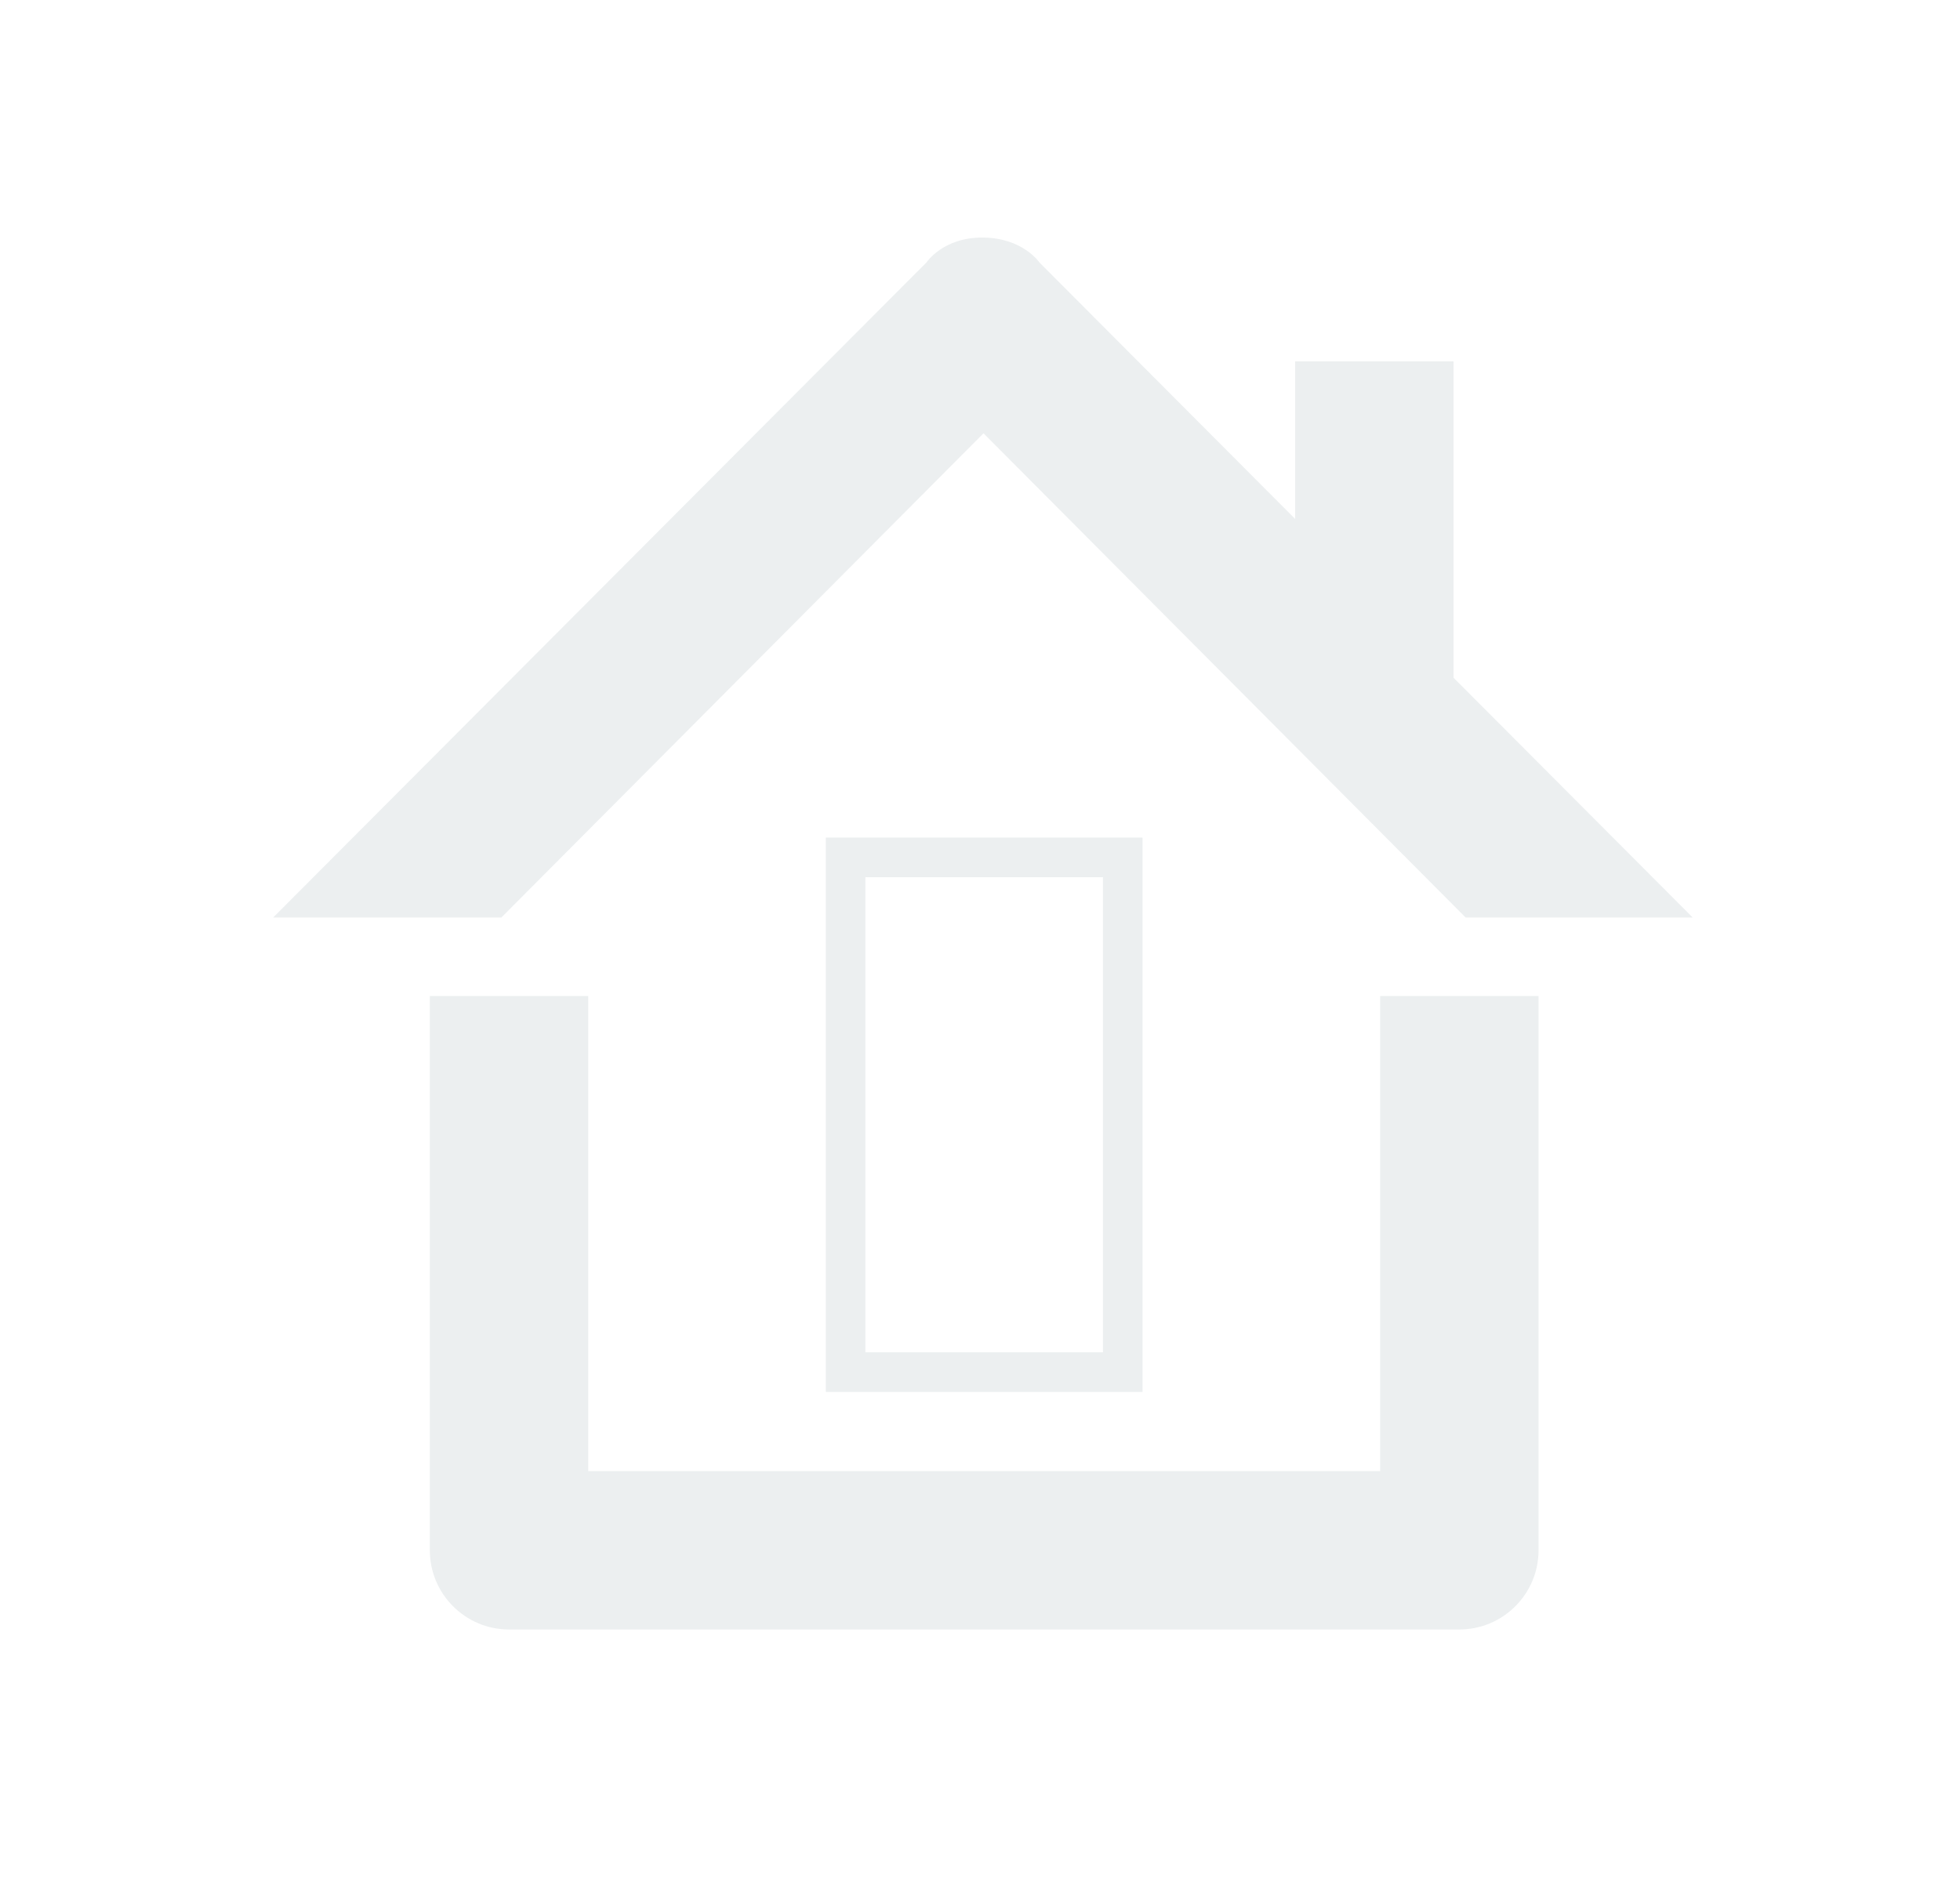
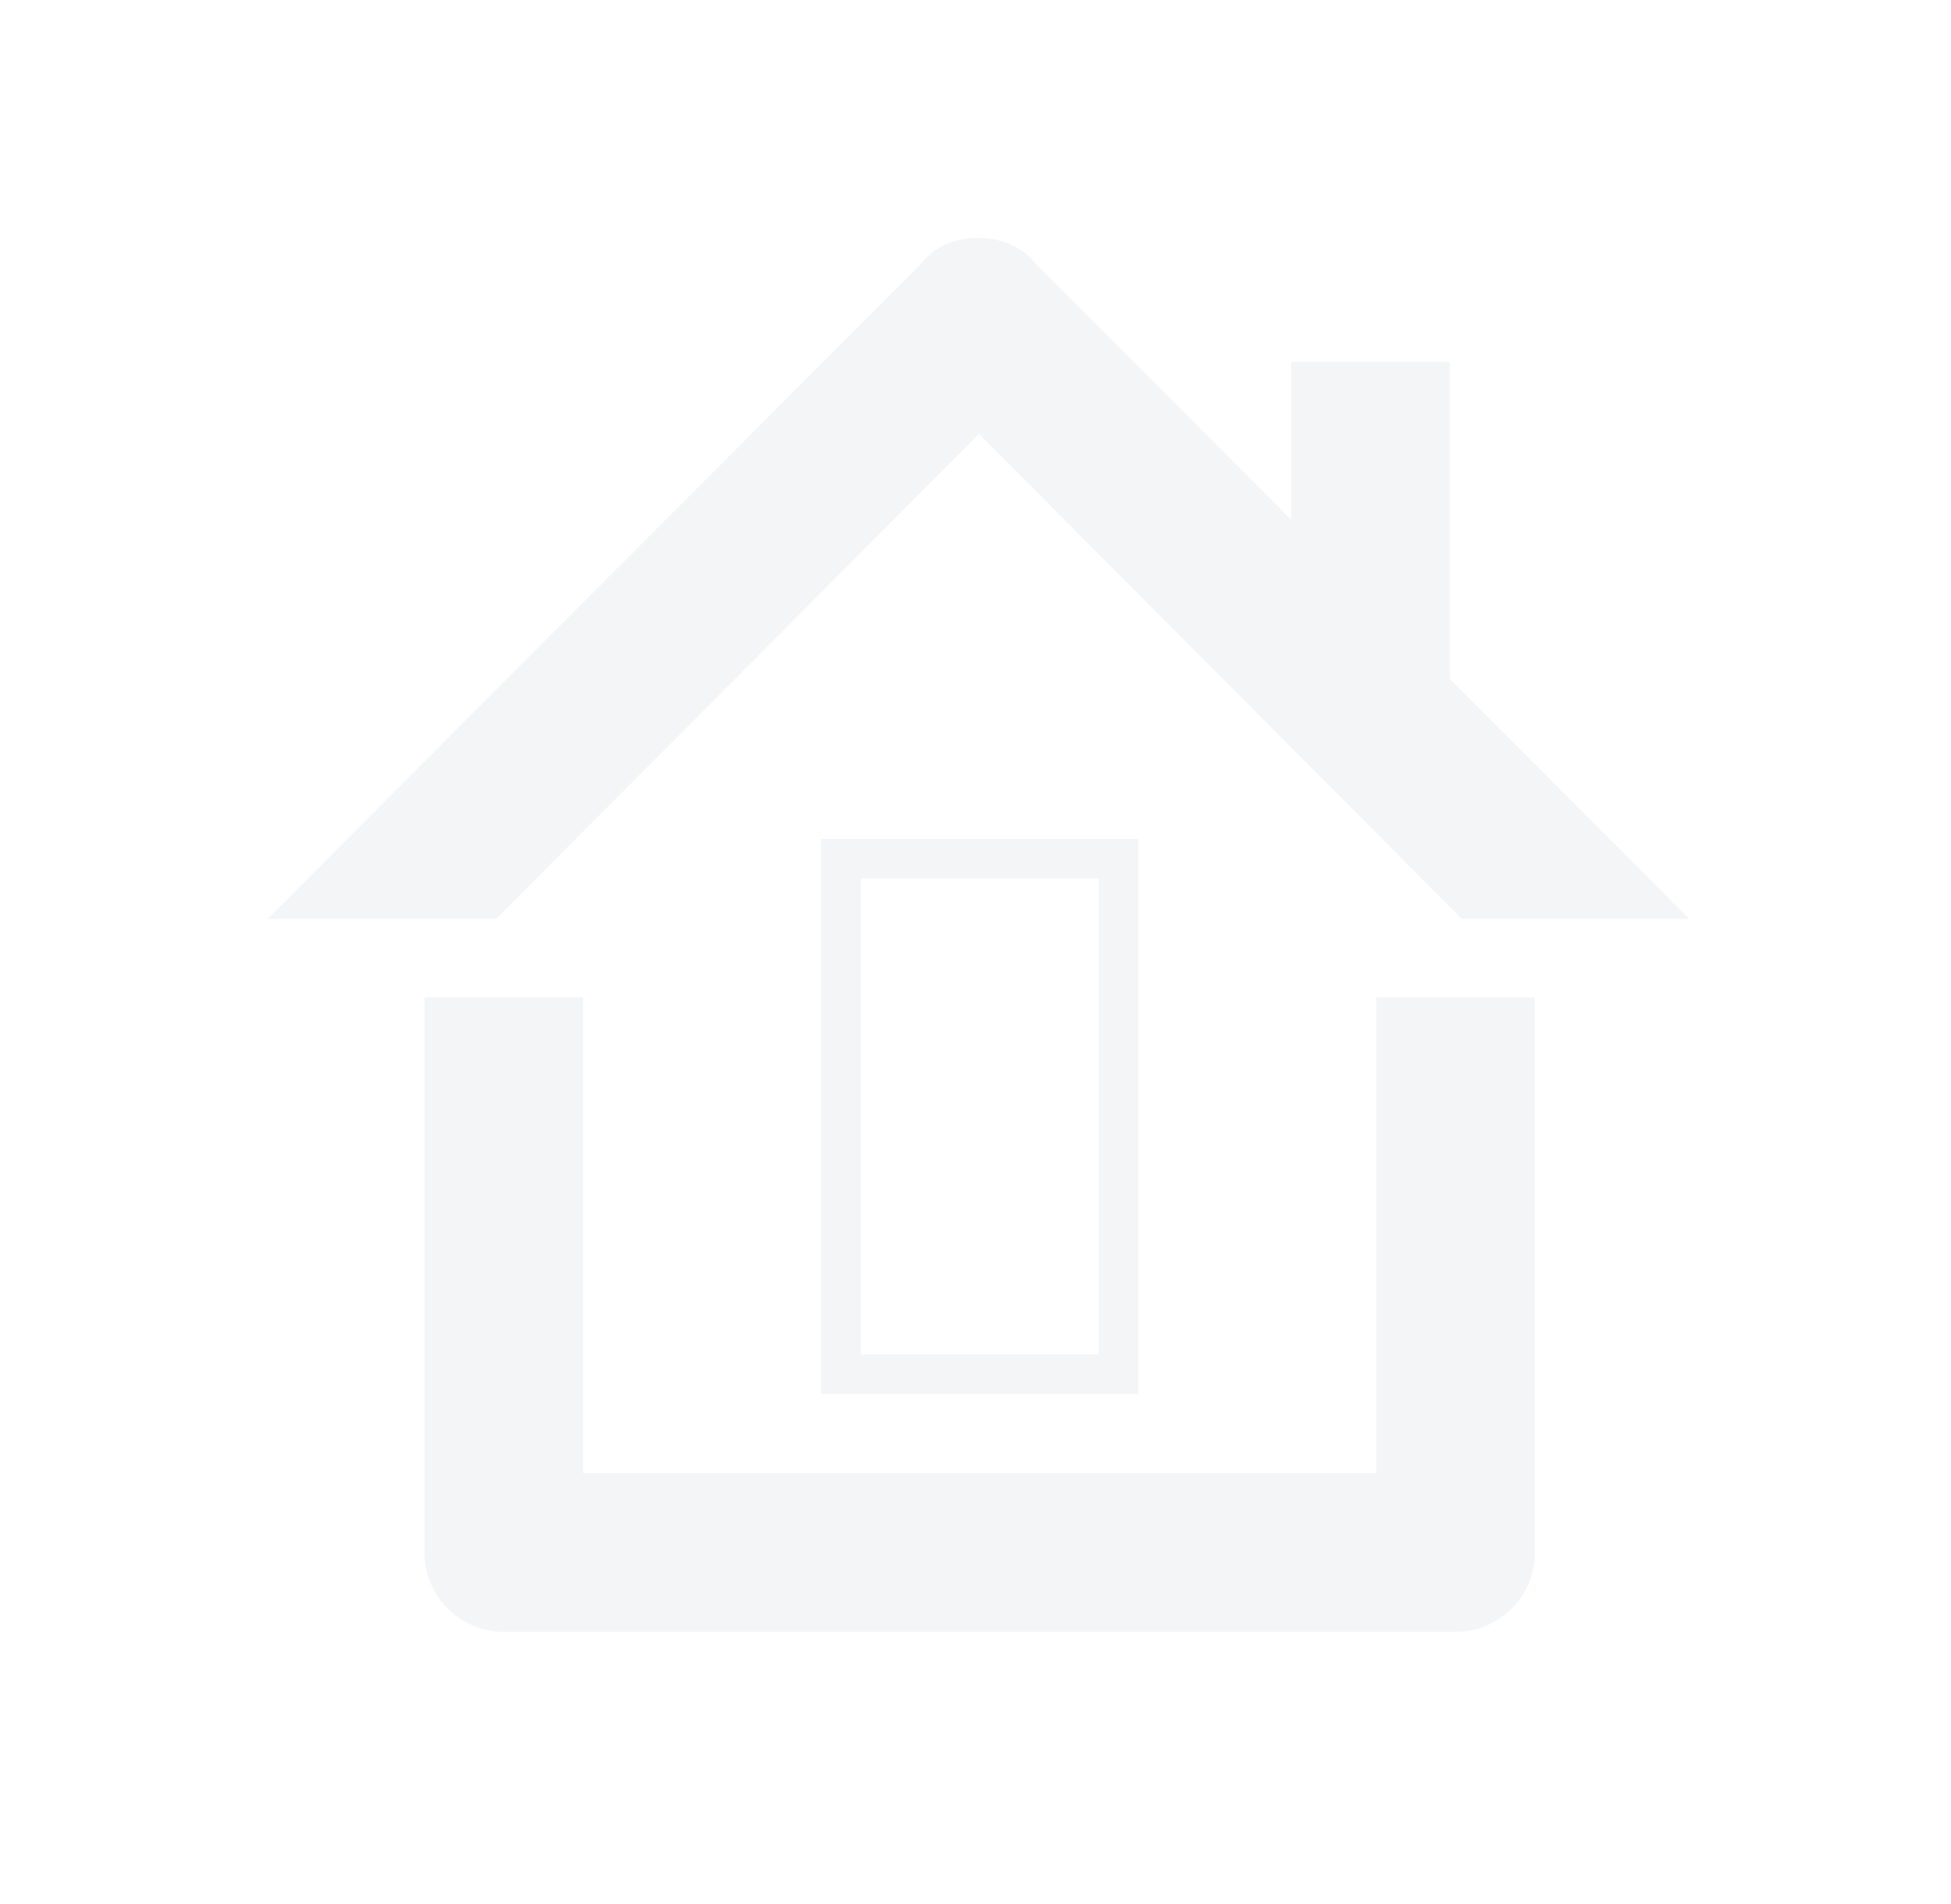
- <svg xmlns="http://www.w3.org/2000/svg" width="33" height="32" viewBox="0 0 33 32" fill="none">
-   <path fill-rule="evenodd" clip-rule="evenodd" d="M16.549 4C15.878 3.995 15.6 4.418 15.6 4.418L4.599 15.45H8.441L16.559 7.296L24.677 15.45H28.5L24.473 11.412V6.084H21.806V8.738L17.499 4.418C17.499 4.418 17.221 4.005 16.549 4ZM25.904 16.771H23.237V24.771H9.904V16.771H7.237V26.104C7.237 26.84 7.834 27.438 8.57 27.438H24.57C25.307 27.438 25.904 26.84 25.904 26.104V16.771ZM18.57 14.771H14.57V22.771H18.57V14.771ZM19.237 23.438V14.104H13.904V23.438H19.237Z" fill="#E0E4E6" fill-opacity="0.6" />
+ <svg xmlns="http://www.w3.org/2000/svg" width="41" height="40" viewBox="0 0 41 40" fill="none">
+   <path fill-rule="evenodd" clip-rule="evenodd" d="M20.562 5C19.722 4.993 19.375 5.523 19.375 5.523L5.623 19.313H10.426L20.573 9.12L30.721 19.313H35.5L30.466 14.265V7.605H27.133V10.922L21.748 5.523C21.748 5.523 21.401 5.007 20.562 5ZM28.921 20.963H32.255V32.63C32.255 33.551 31.509 34.297 30.588 34.297H10.588C9.668 34.297 8.921 33.551 8.921 32.63V20.963H12.255V30.963H28.921V20.963ZM23.088 18.463H18.088V28.463H23.088V18.463ZM23.921 29.297V17.63H17.255V29.297H23.921Z" fill="#EDEFF0" fill-opacity="0.6" />
</svg>
